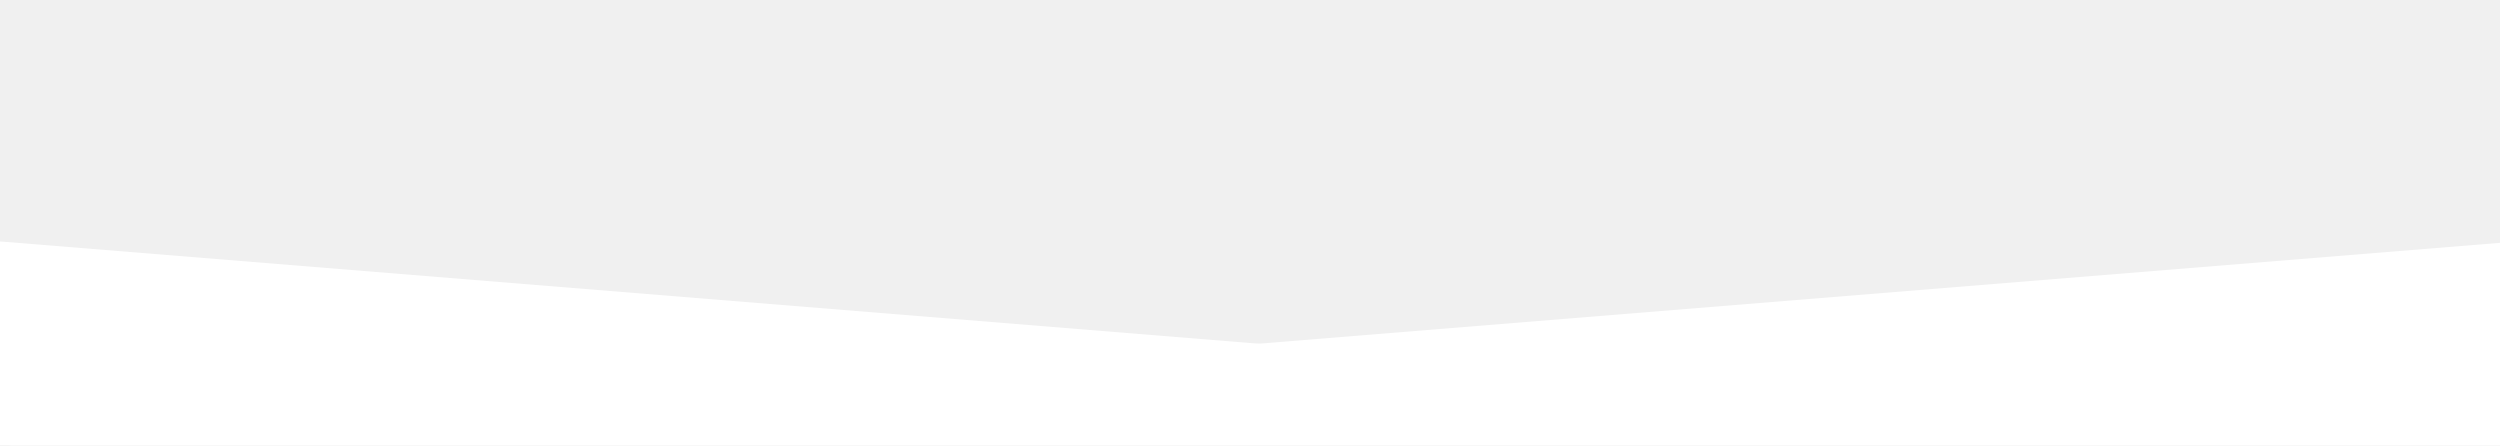
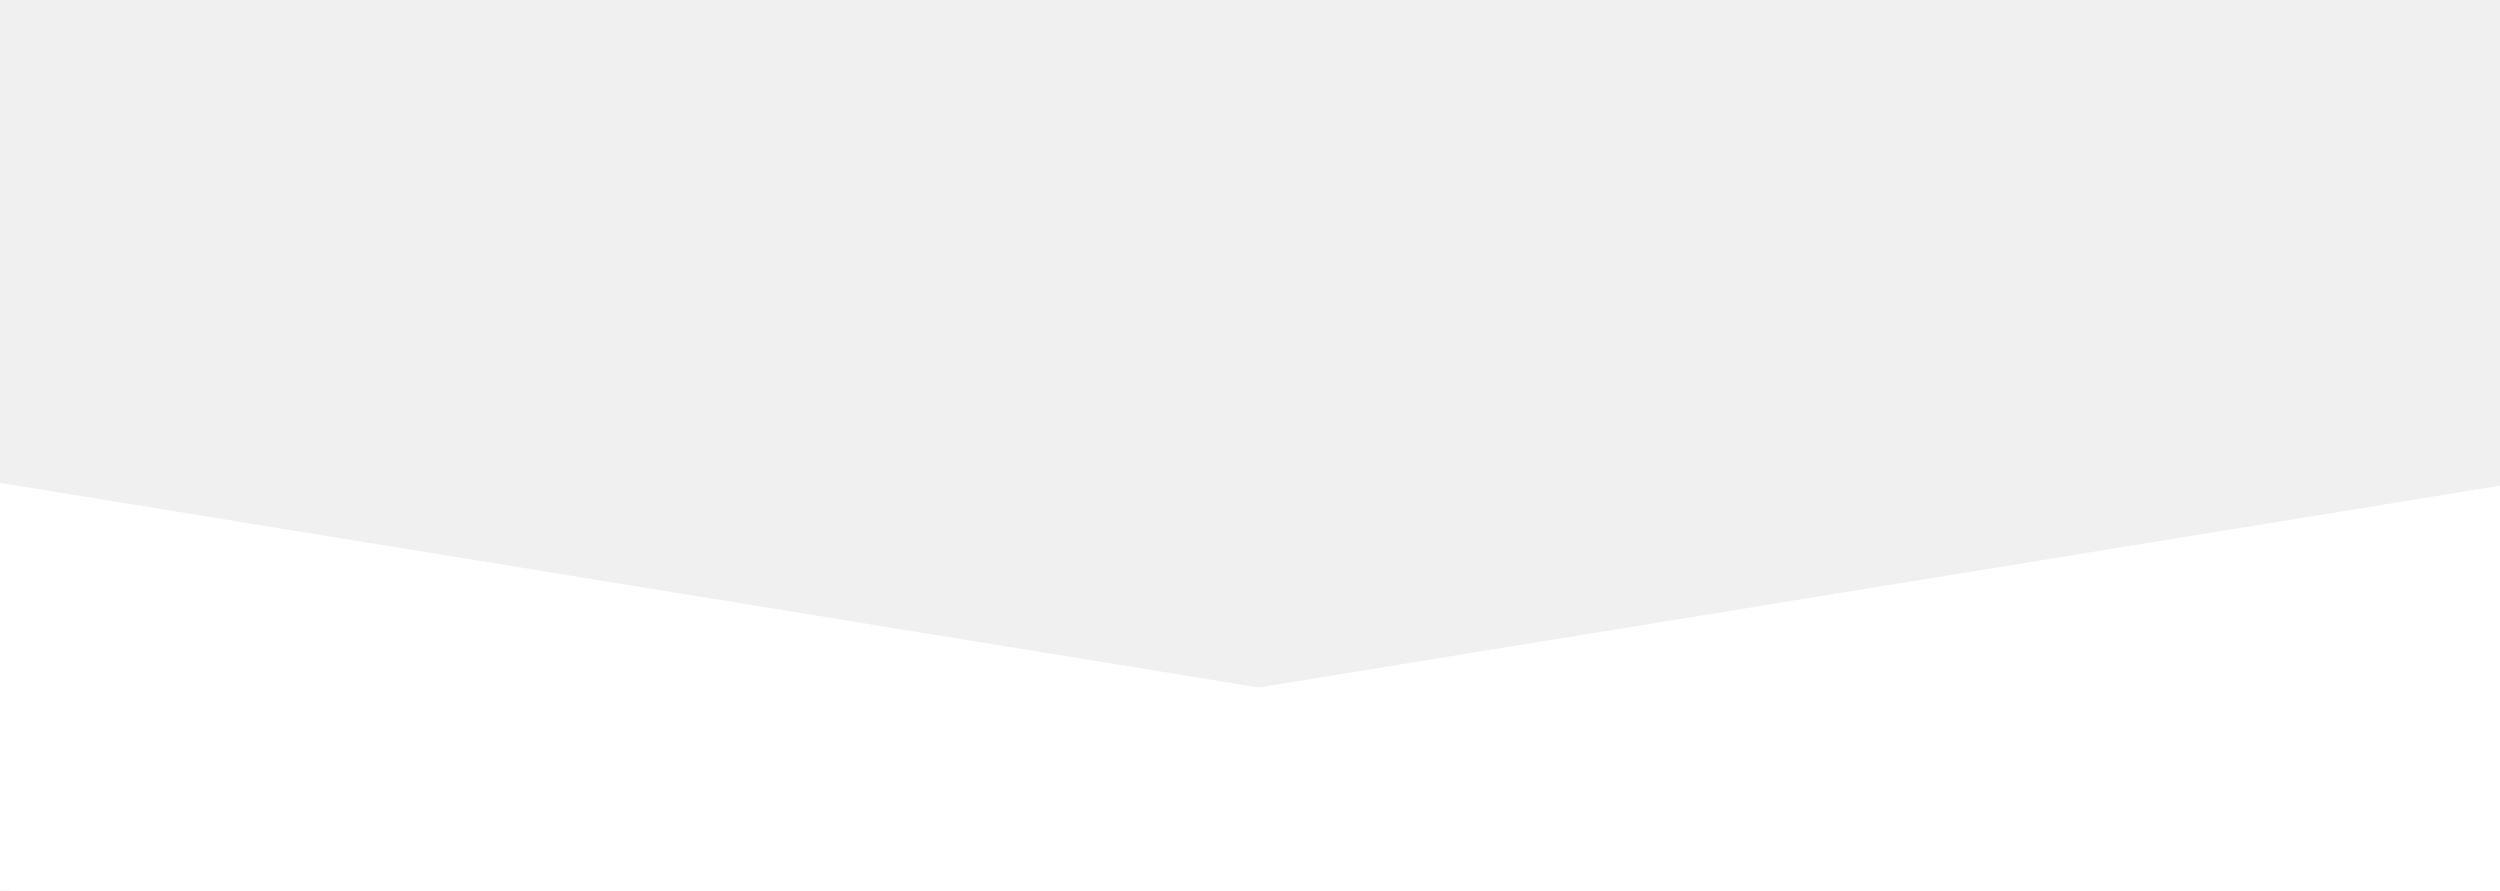
- <svg xmlns="http://www.w3.org/2000/svg" width="320" height="57" viewBox="0 0 160 57" fill="none" preserveAspectRatio="none">
+ <svg xmlns="http://www.w3.org/2000/svg" viewBox="0 0 160 57" fill="none" preserveAspectRatio="none">
  <path d="M-190.171 23.7L-440 0V57H-190.171H160.55L-190.171 0V23.7Z" fill="#ffffff" />
  <path d="M351.271 23.7V0L0.55 57H351.271H601V0L351.271 23.7Z" fill="#ffffff" />
</svg>
